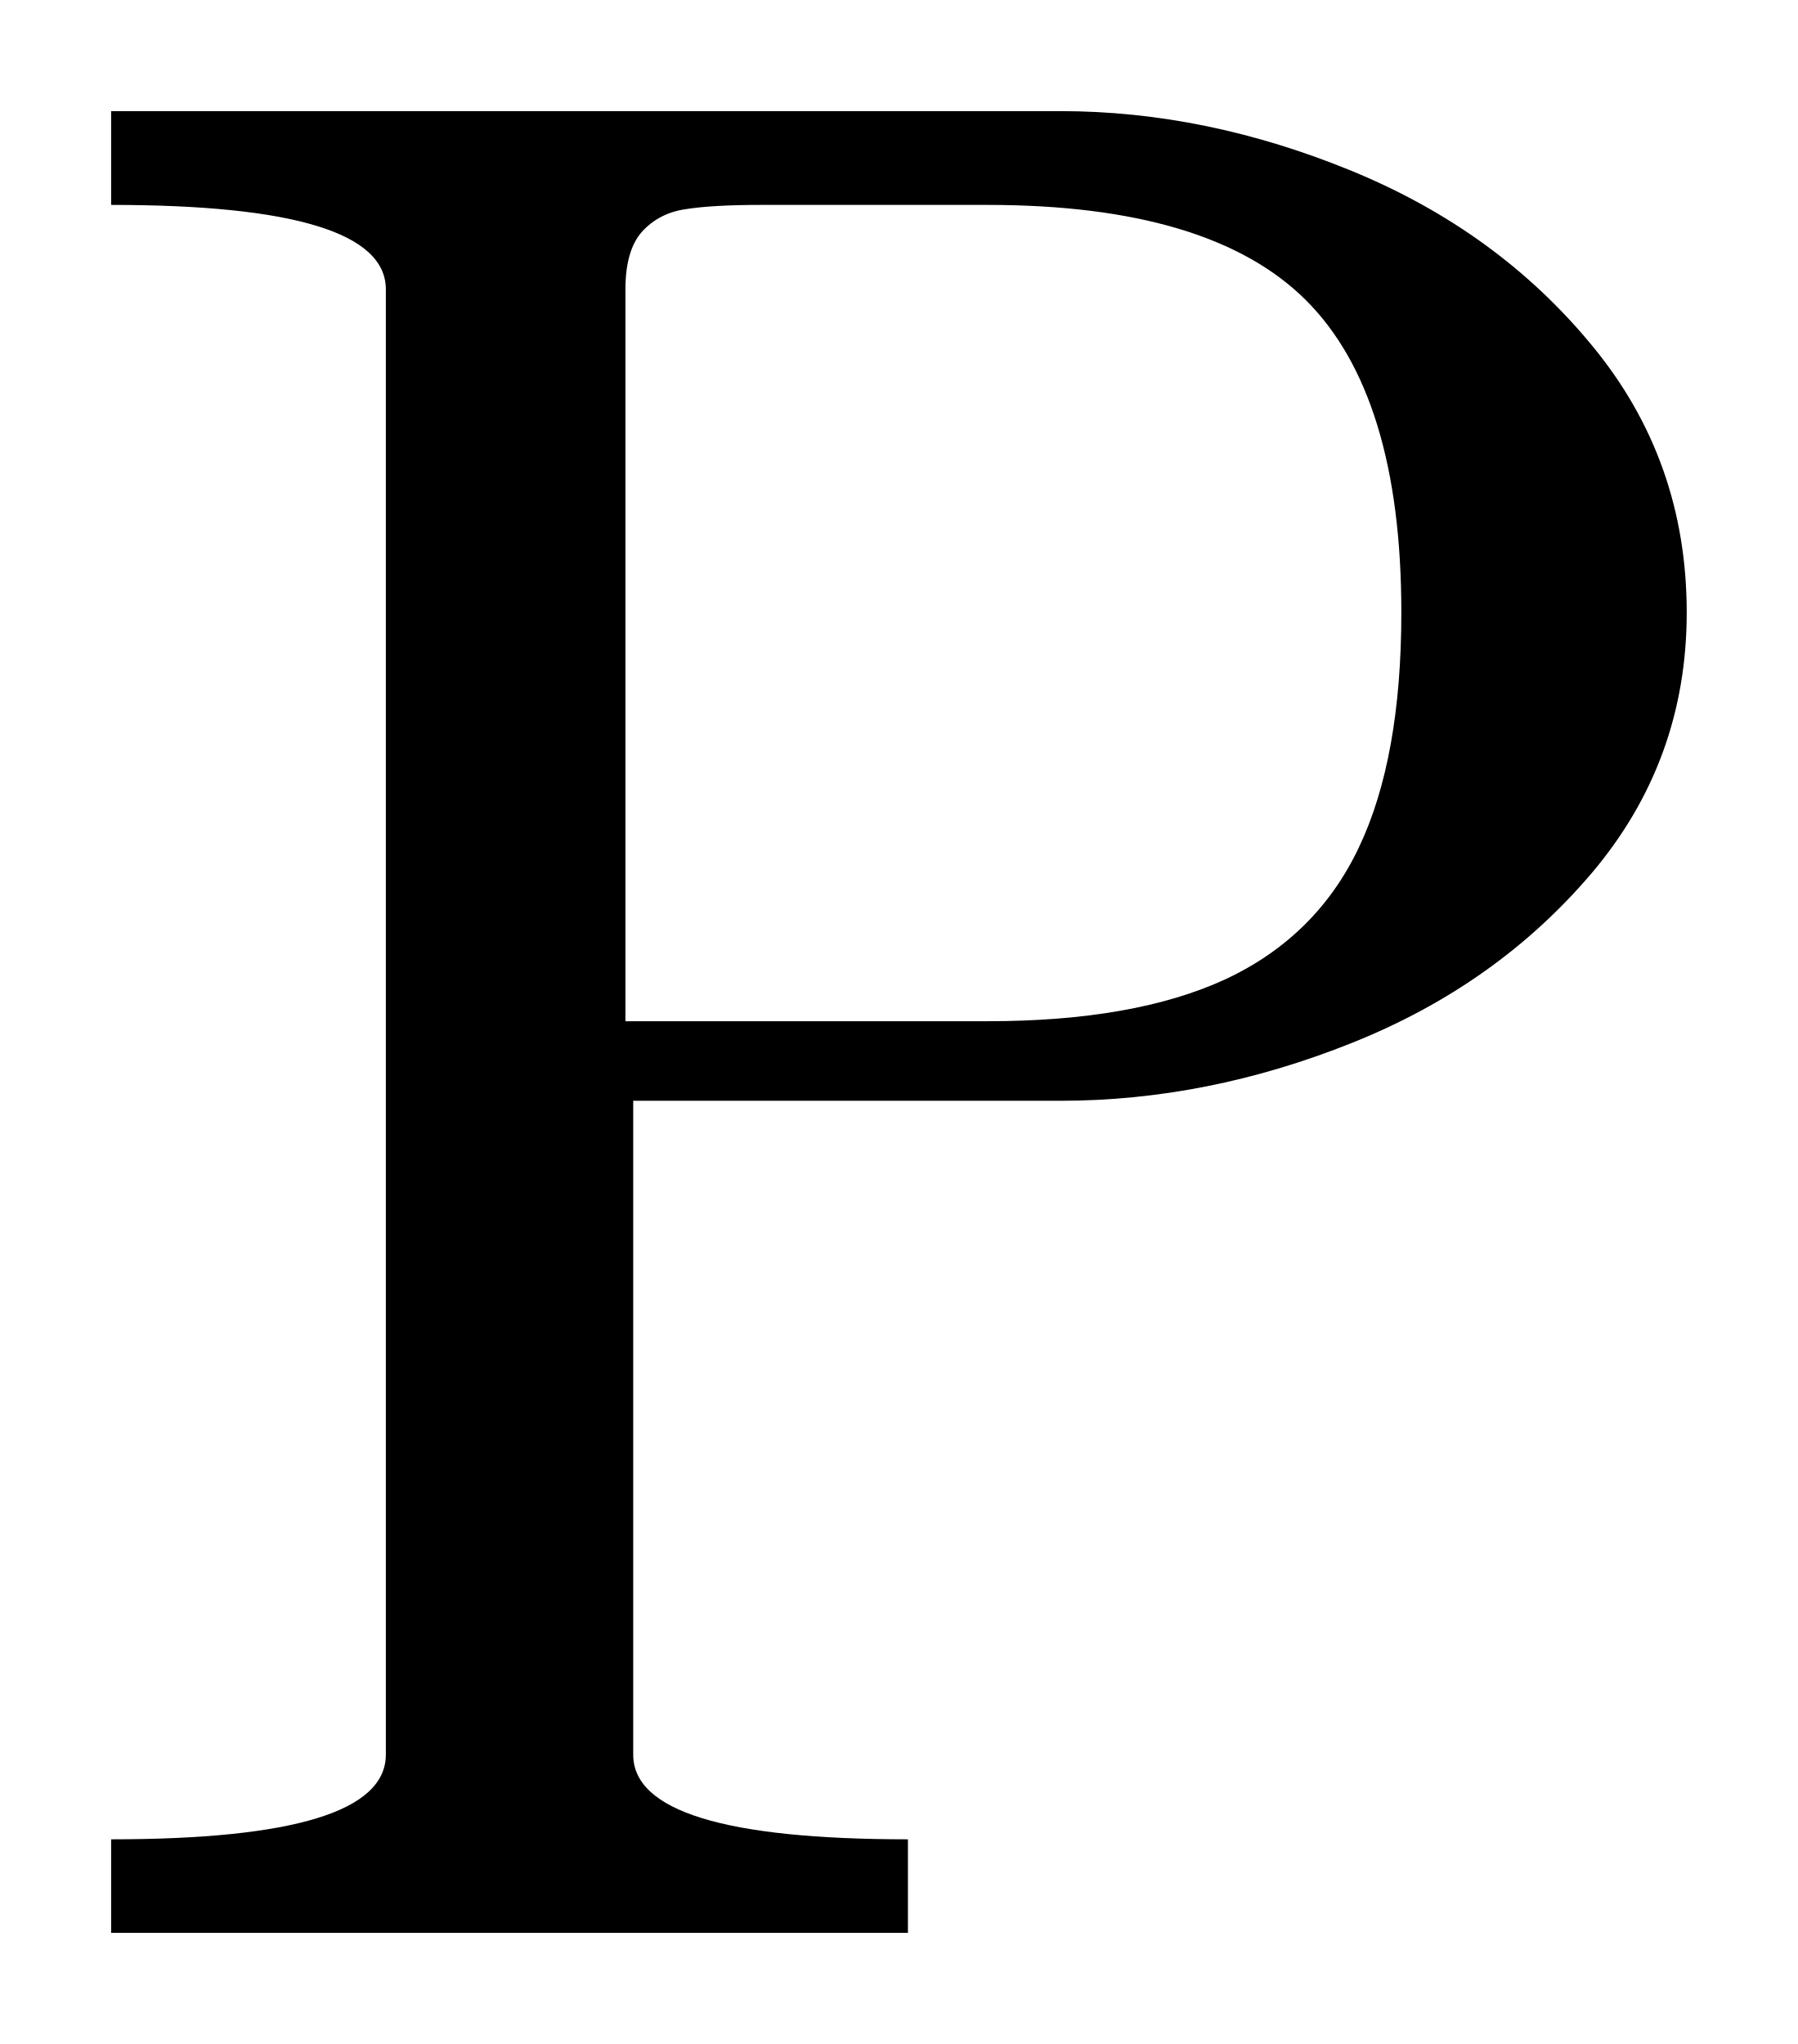
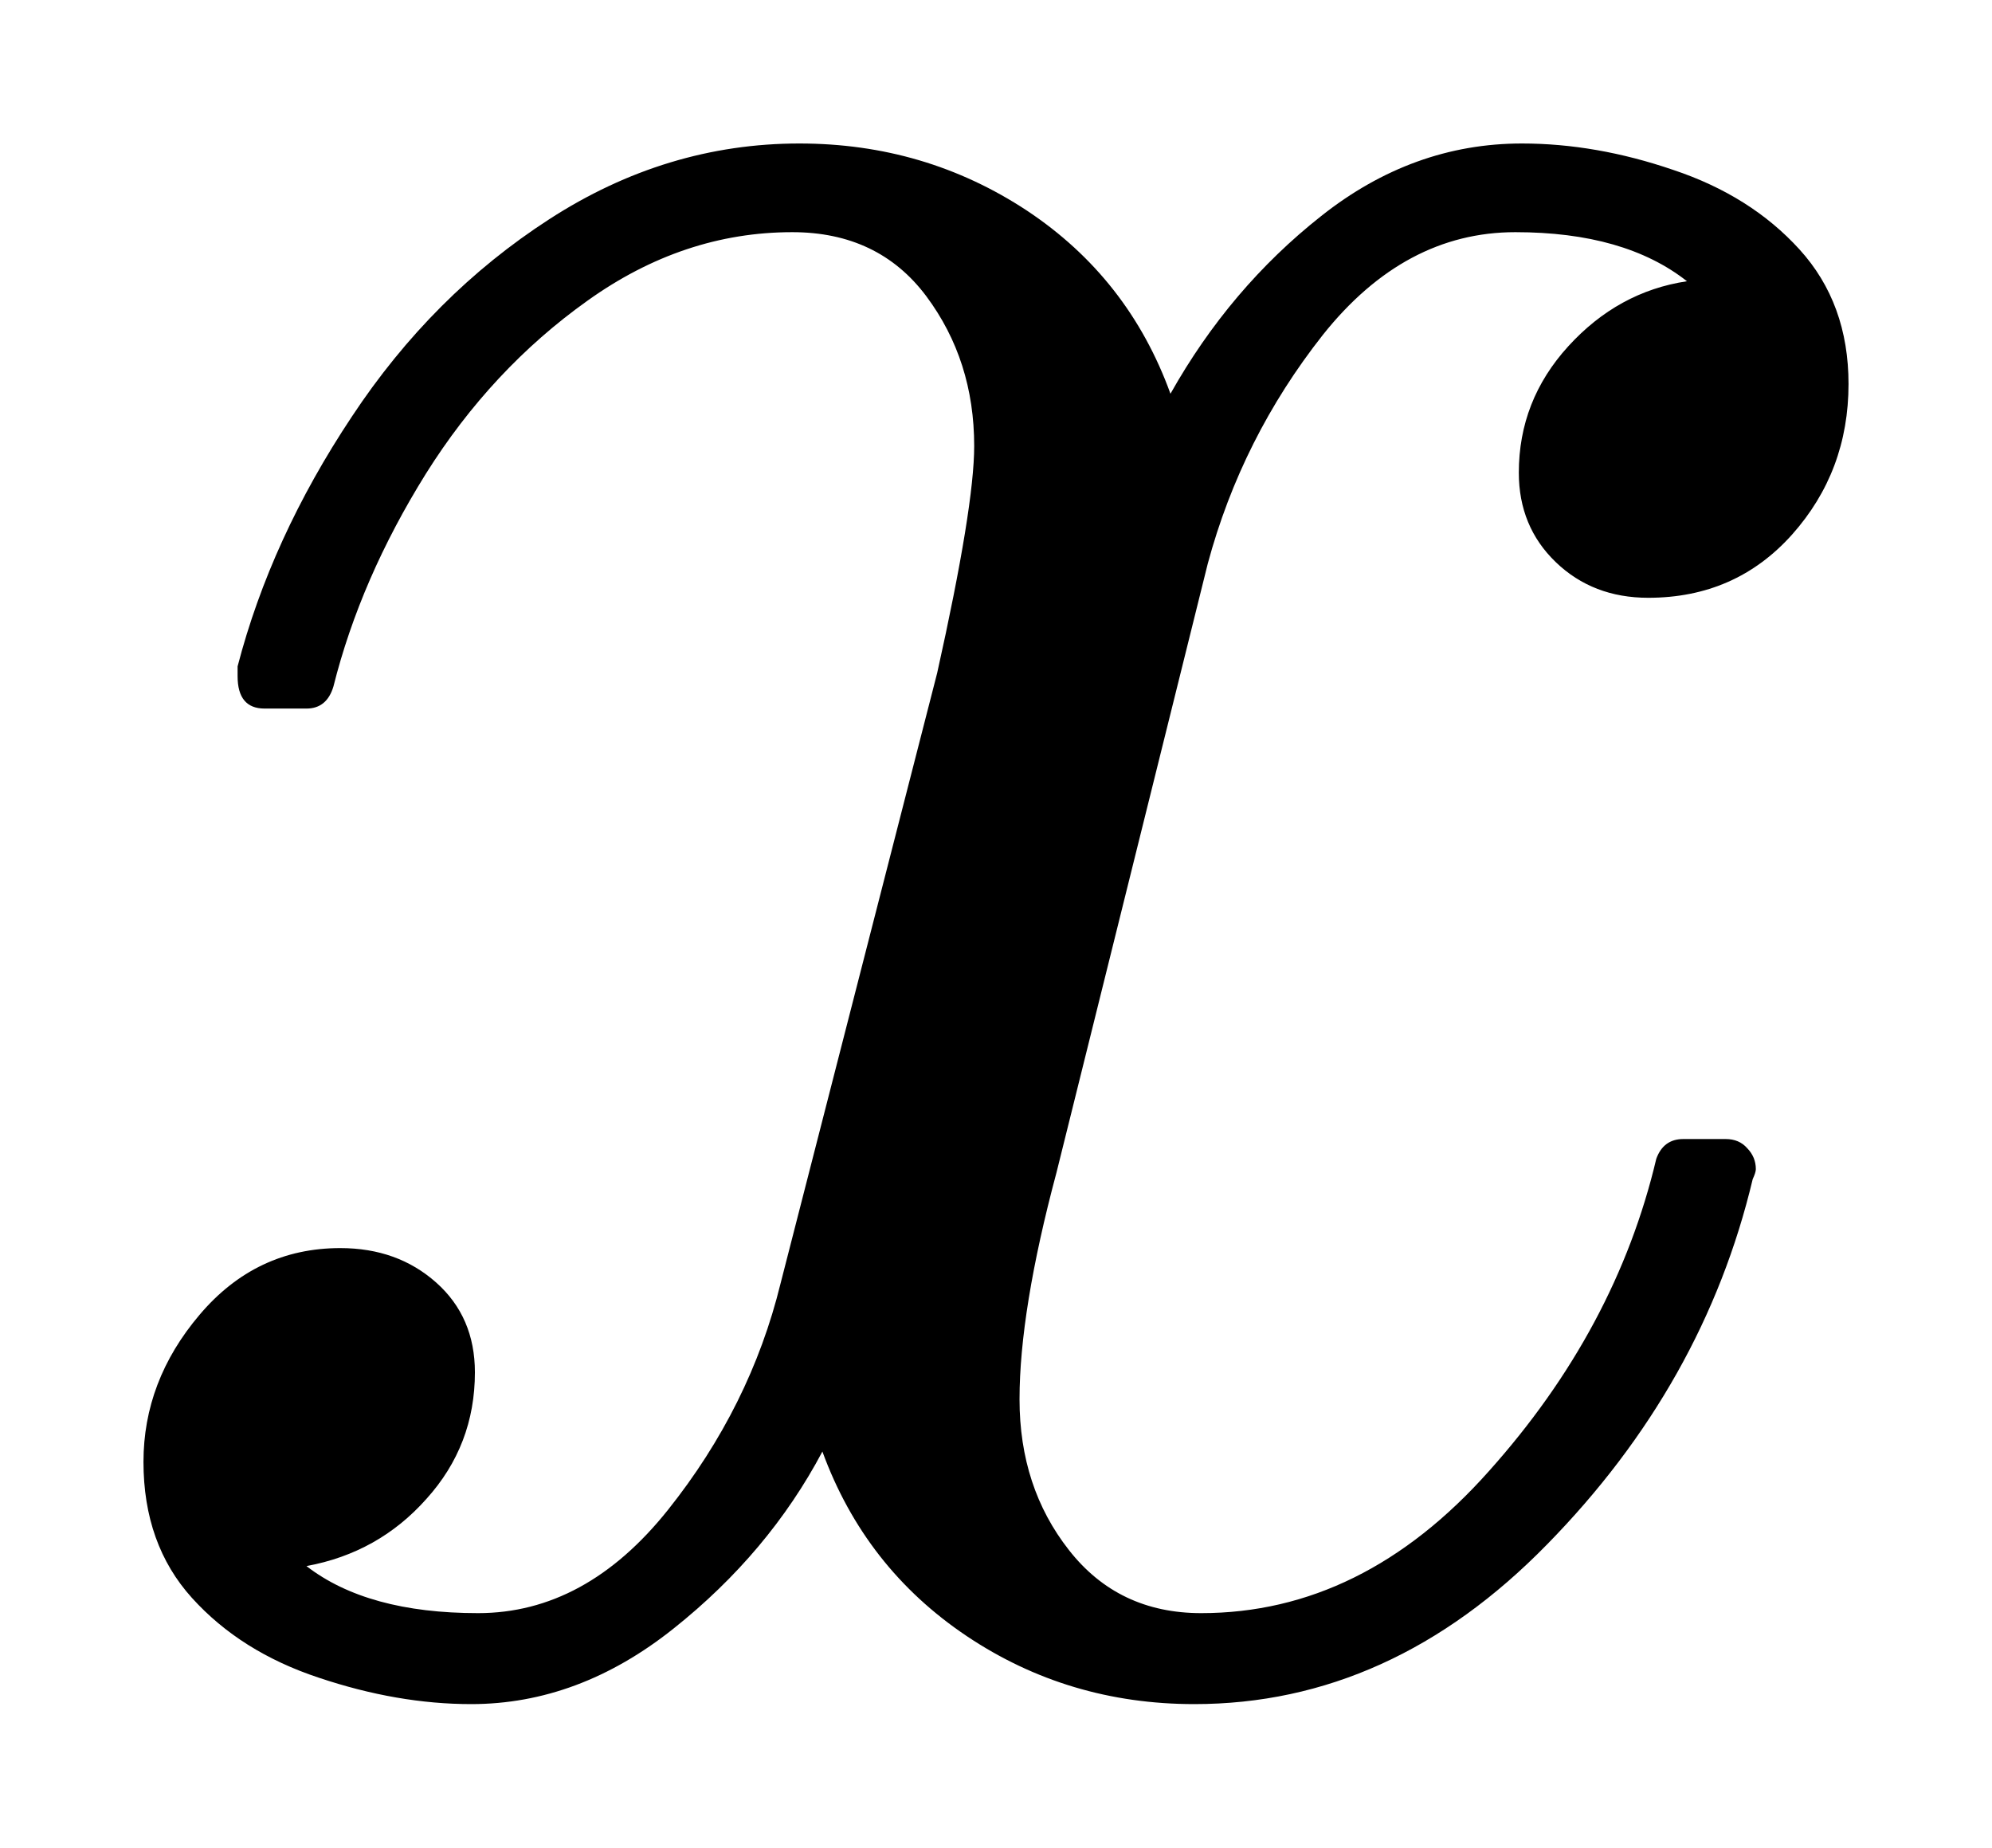
- <svg xmlns="http://www.w3.org/2000/svg" width="8.089pt" height="9.197pt" viewBox="0 0 8.089 9.197" version="1.1">
+ <svg xmlns="http://www.w3.org/2000/svg" width="6.942pt" height="6.438pt" viewBox="0 0 6.942 6.438" version="1.1">
  <defs>
    <style type="text/css">*{stroke-linejoin: round; stroke-linecap: butt}</style>
  </defs>
  <g id="figure_1">
    <g id="patch_1">
-       <path d="M 0 9.197  L 8.089 9.197  L 8.089 0  L 0 0  L 0 9.197  z " style="fill: none; opacity: 0" />
+       <path d="M 0 6.438  L 6.942 6.438  L 6.942 0  L 0 0  L 0 6.438  z " style="fill: none; opacity: 0" />
    </g>
    <g id="axes_1">
      <g id="patch_2">
-         <path d="M 0.5 8.697  L 0.5 8.276  Q 1.736 8.276 1.736 7.895  L 1.736 1.302  Q 1.736 0.922 0.5 0.922  L 0.5 0.5  L 4.771 0.5  Q 5.428 0.5 6.084 0.77  Q 6.74 1.04 7.164 1.556  Q 7.589 2.071 7.589 2.756  Q 7.589 3.423 7.162 3.928  Q 6.734 4.432 6.084 4.692  Q 5.433 4.953 4.771 4.953  L 2.849 4.953  L 2.849 7.895  Q 2.849 8.276 4.085 8.276  L 4.085 8.697  L 0.5 8.697  z M 2.814 4.595  L 4.443 4.595  Q 5.105 4.595 5.514 4.406  Q 5.924 4.214 6.114 3.813  Q 6.305 3.412 6.305 2.756  Q 6.305 1.777 5.874 1.349  Q 5.444 0.922 4.443 0.922  L 3.423 0.922  Q 3.206 0.922 3.086 0.941  Q 2.966 0.958 2.889 1.042  Q 2.814 1.126 2.814 1.302  L 2.814 4.595  z " clip-path="url(#p8706fdbd4f)" />
+         <path d="M 1.068 5.457  Q 1.28 5.621 1.666 5.621  Q 2.041 5.621 2.328 5.261  Q 2.615 4.901 2.72 4.473  L 3.266 2.345  Q 3.395 1.766 3.395 1.554  Q 3.395 1.256 3.228 1.032  Q 3.061 0.809 2.761 0.809  Q 2.381 0.809 2.047 1.048  Q 1.713 1.286 1.484 1.651  Q 1.256 2.017 1.162 2.392  Q 1.139 2.469 1.068 2.469  L 0.922 2.469  Q 0.828 2.469 0.828 2.356  L 0.828 2.322  Q 0.944 1.876 1.226 1.452  Q 1.507 1.027 1.914 0.764  Q 2.322 0.5 2.786 0.5  Q 3.224 0.5 3.579 0.734  Q 3.933 0.969 4.079 1.372  Q 4.286 1.004 4.604 0.753  Q 4.923 0.5 5.304 0.5  Q 5.562 0.5 5.831 0.592  Q 6.101 0.682 6.271 0.869  Q 6.442 1.057 6.442 1.338  Q 6.442 1.642 6.245 1.863  Q 6.048 2.083 5.744 2.083  Q 5.551 2.083 5.422 1.959  Q 5.293 1.835 5.293 1.647  Q 5.293 1.396 5.465 1.207  Q 5.639 1.016 5.879 0.98  Q 5.662 0.809 5.281 0.809  Q 4.895 0.809 4.61 1.167  Q 4.327 1.526 4.209 1.964  L 3.682 4.085  Q 3.553 4.567 3.553 4.876  Q 3.553 5.182 3.725 5.401  Q 3.897 5.621 4.186 5.621  Q 4.749 5.621 5.189 5.126  Q 5.632 4.631 5.772 4.038  Q 5.797 3.969 5.866 3.969  L 6.014 3.969  Q 6.061 3.969 6.089 4.001  Q 6.119 4.032 6.119 4.074  Q 6.119 4.085 6.108 4.109  Q 5.938 4.824 5.392 5.381  Q 4.848 5.938 4.162 5.938  Q 3.723 5.938 3.369 5.701  Q 3.014 5.463 2.866 5.058  Q 2.679 5.411 2.347 5.675  Q 2.017 5.938 1.642 5.938  Q 1.385 5.938 1.111 5.846  Q 0.839 5.756 0.669 5.568  Q 0.5 5.381 0.5 5.094  Q 0.5 4.812 0.695 4.582  Q 0.892 4.349 1.186 4.349  Q 1.385 4.349 1.52 4.469  Q 1.655 4.589 1.655 4.782  Q 1.655 5.036 1.486 5.223  Q 1.319 5.411 1.068 5.457  z " clip-path="url(#p4f93e2d1c6)" />
      </g>
    </g>
  </g>
  <defs>
-     <clipPath id="p8706fdbd4f">
-       <rect x="0" y="0" width="8.089" height="9.197" />
+     <clipPath id="p4f93e2d1c6">
+       <rect x="0" y="0" width="6.942" height="6.438" />
    </clipPath>
  </defs>
</svg>
